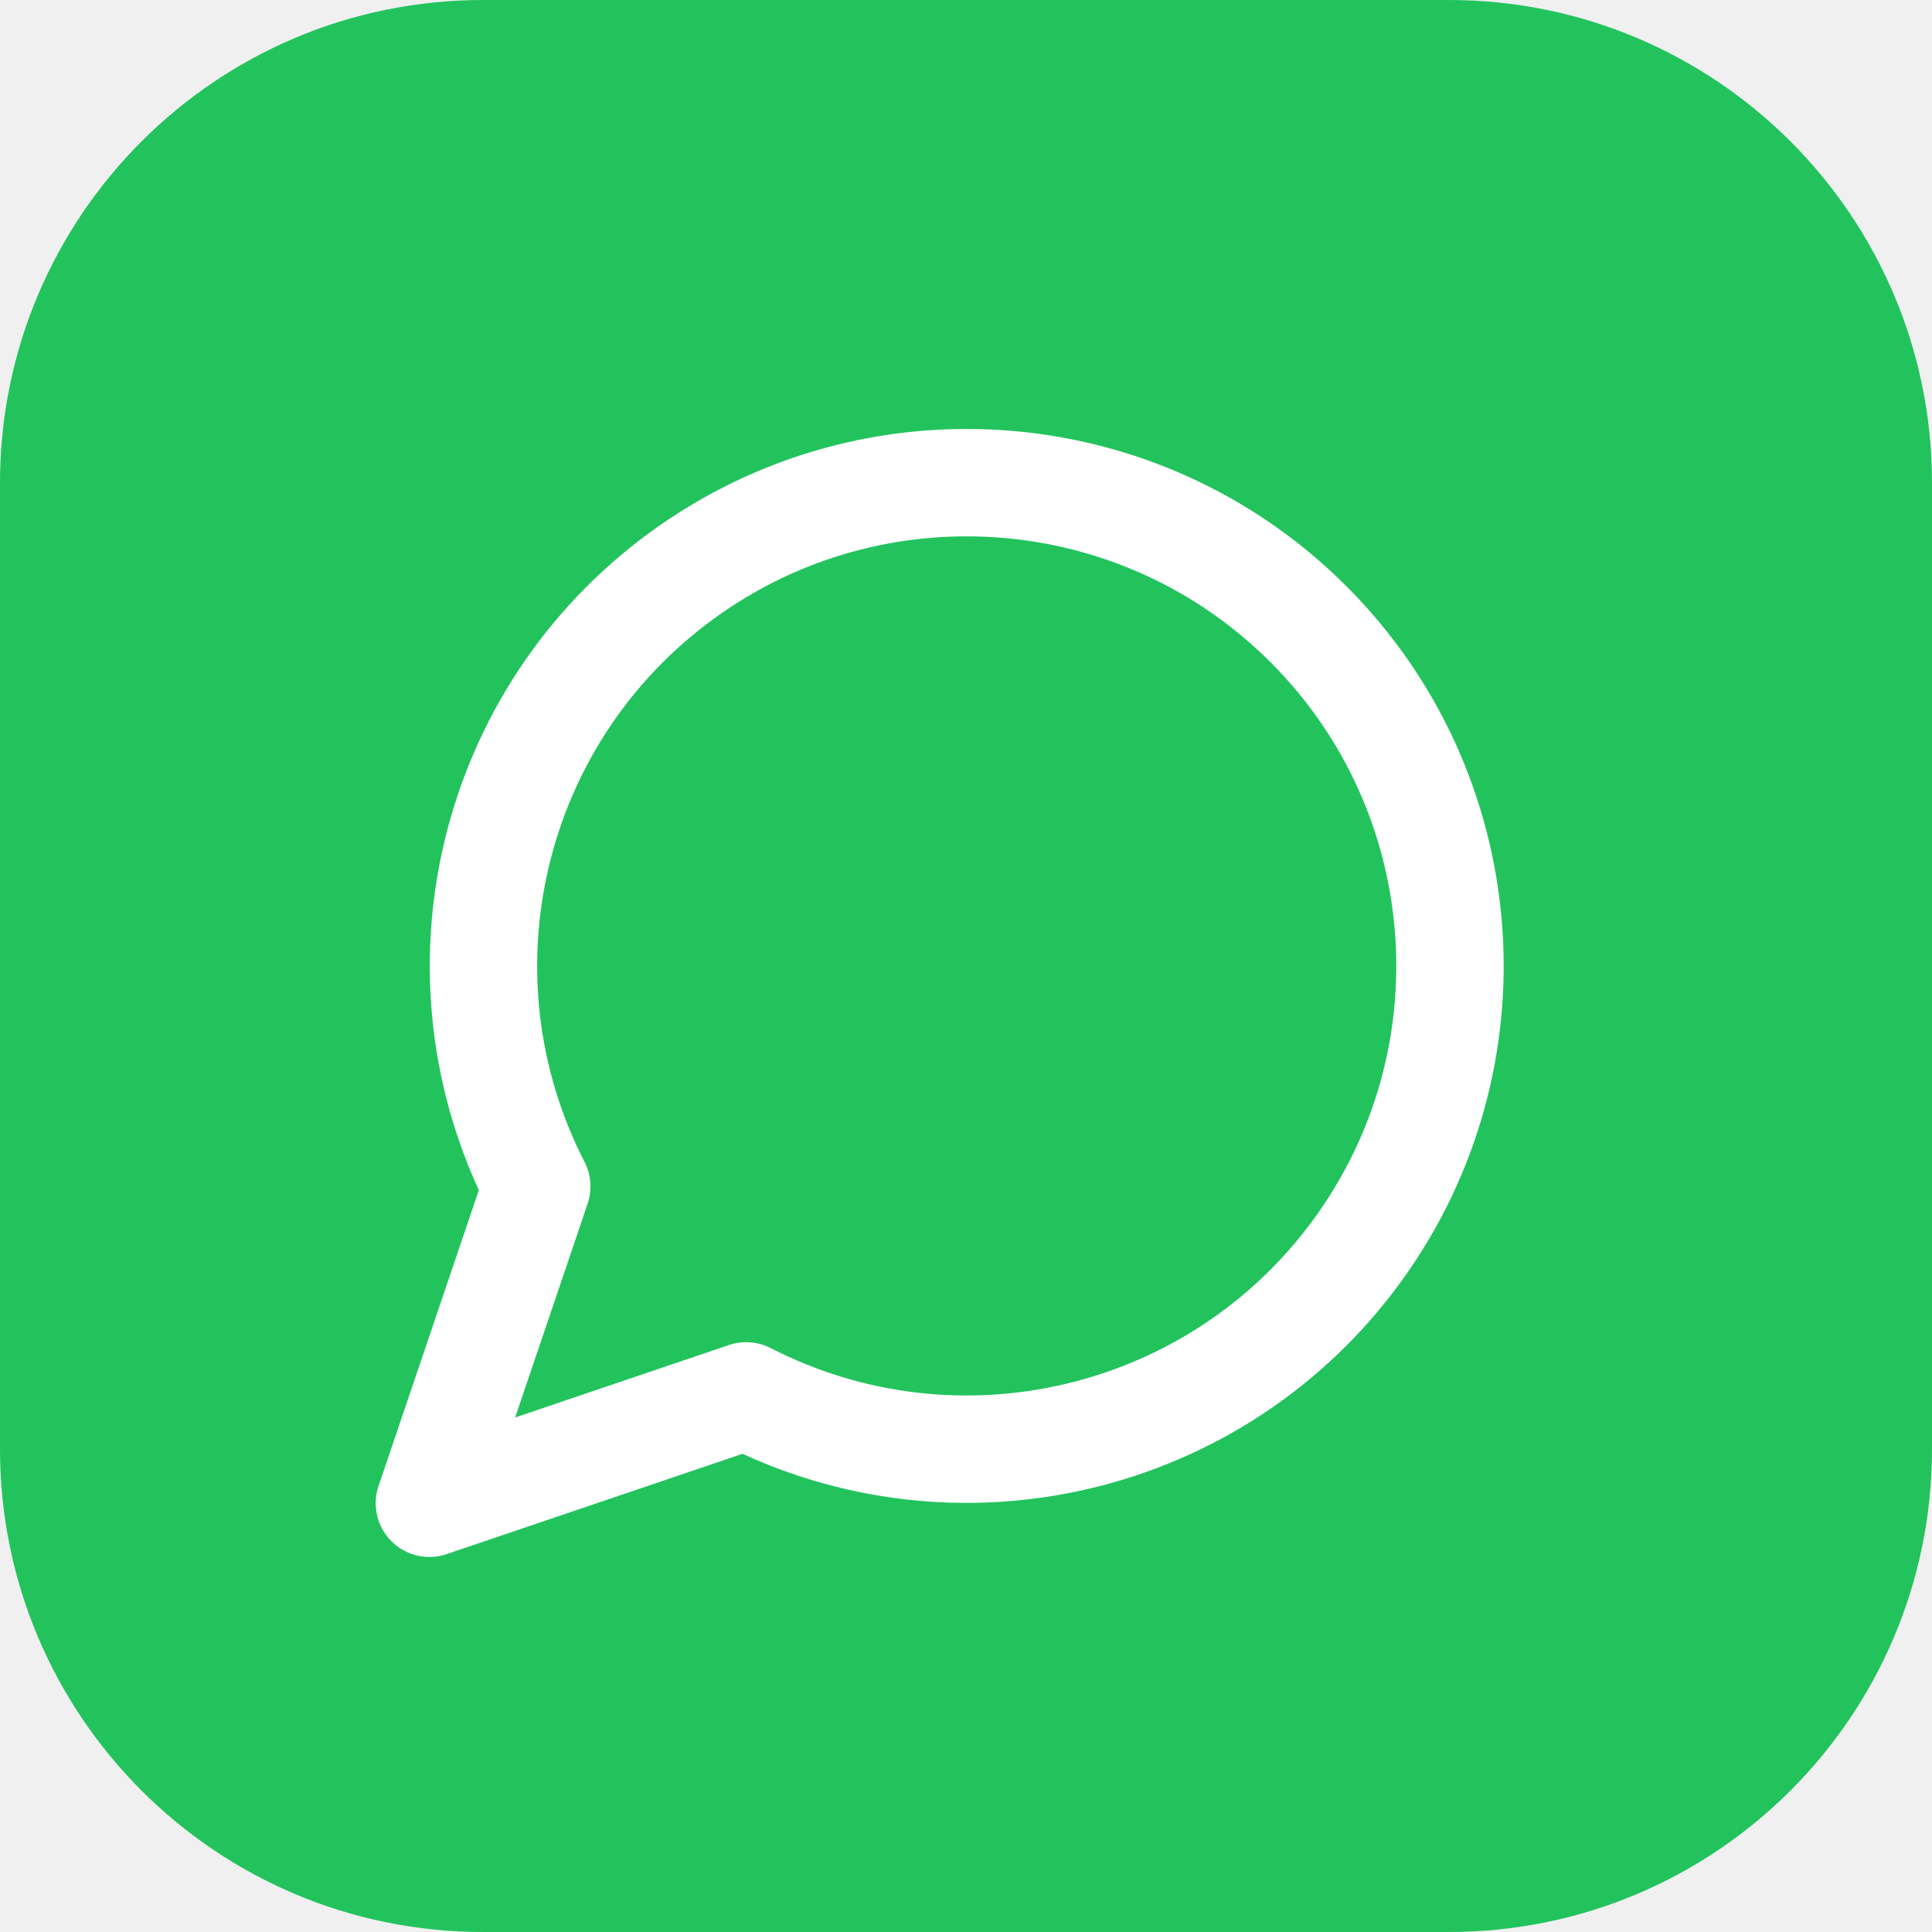
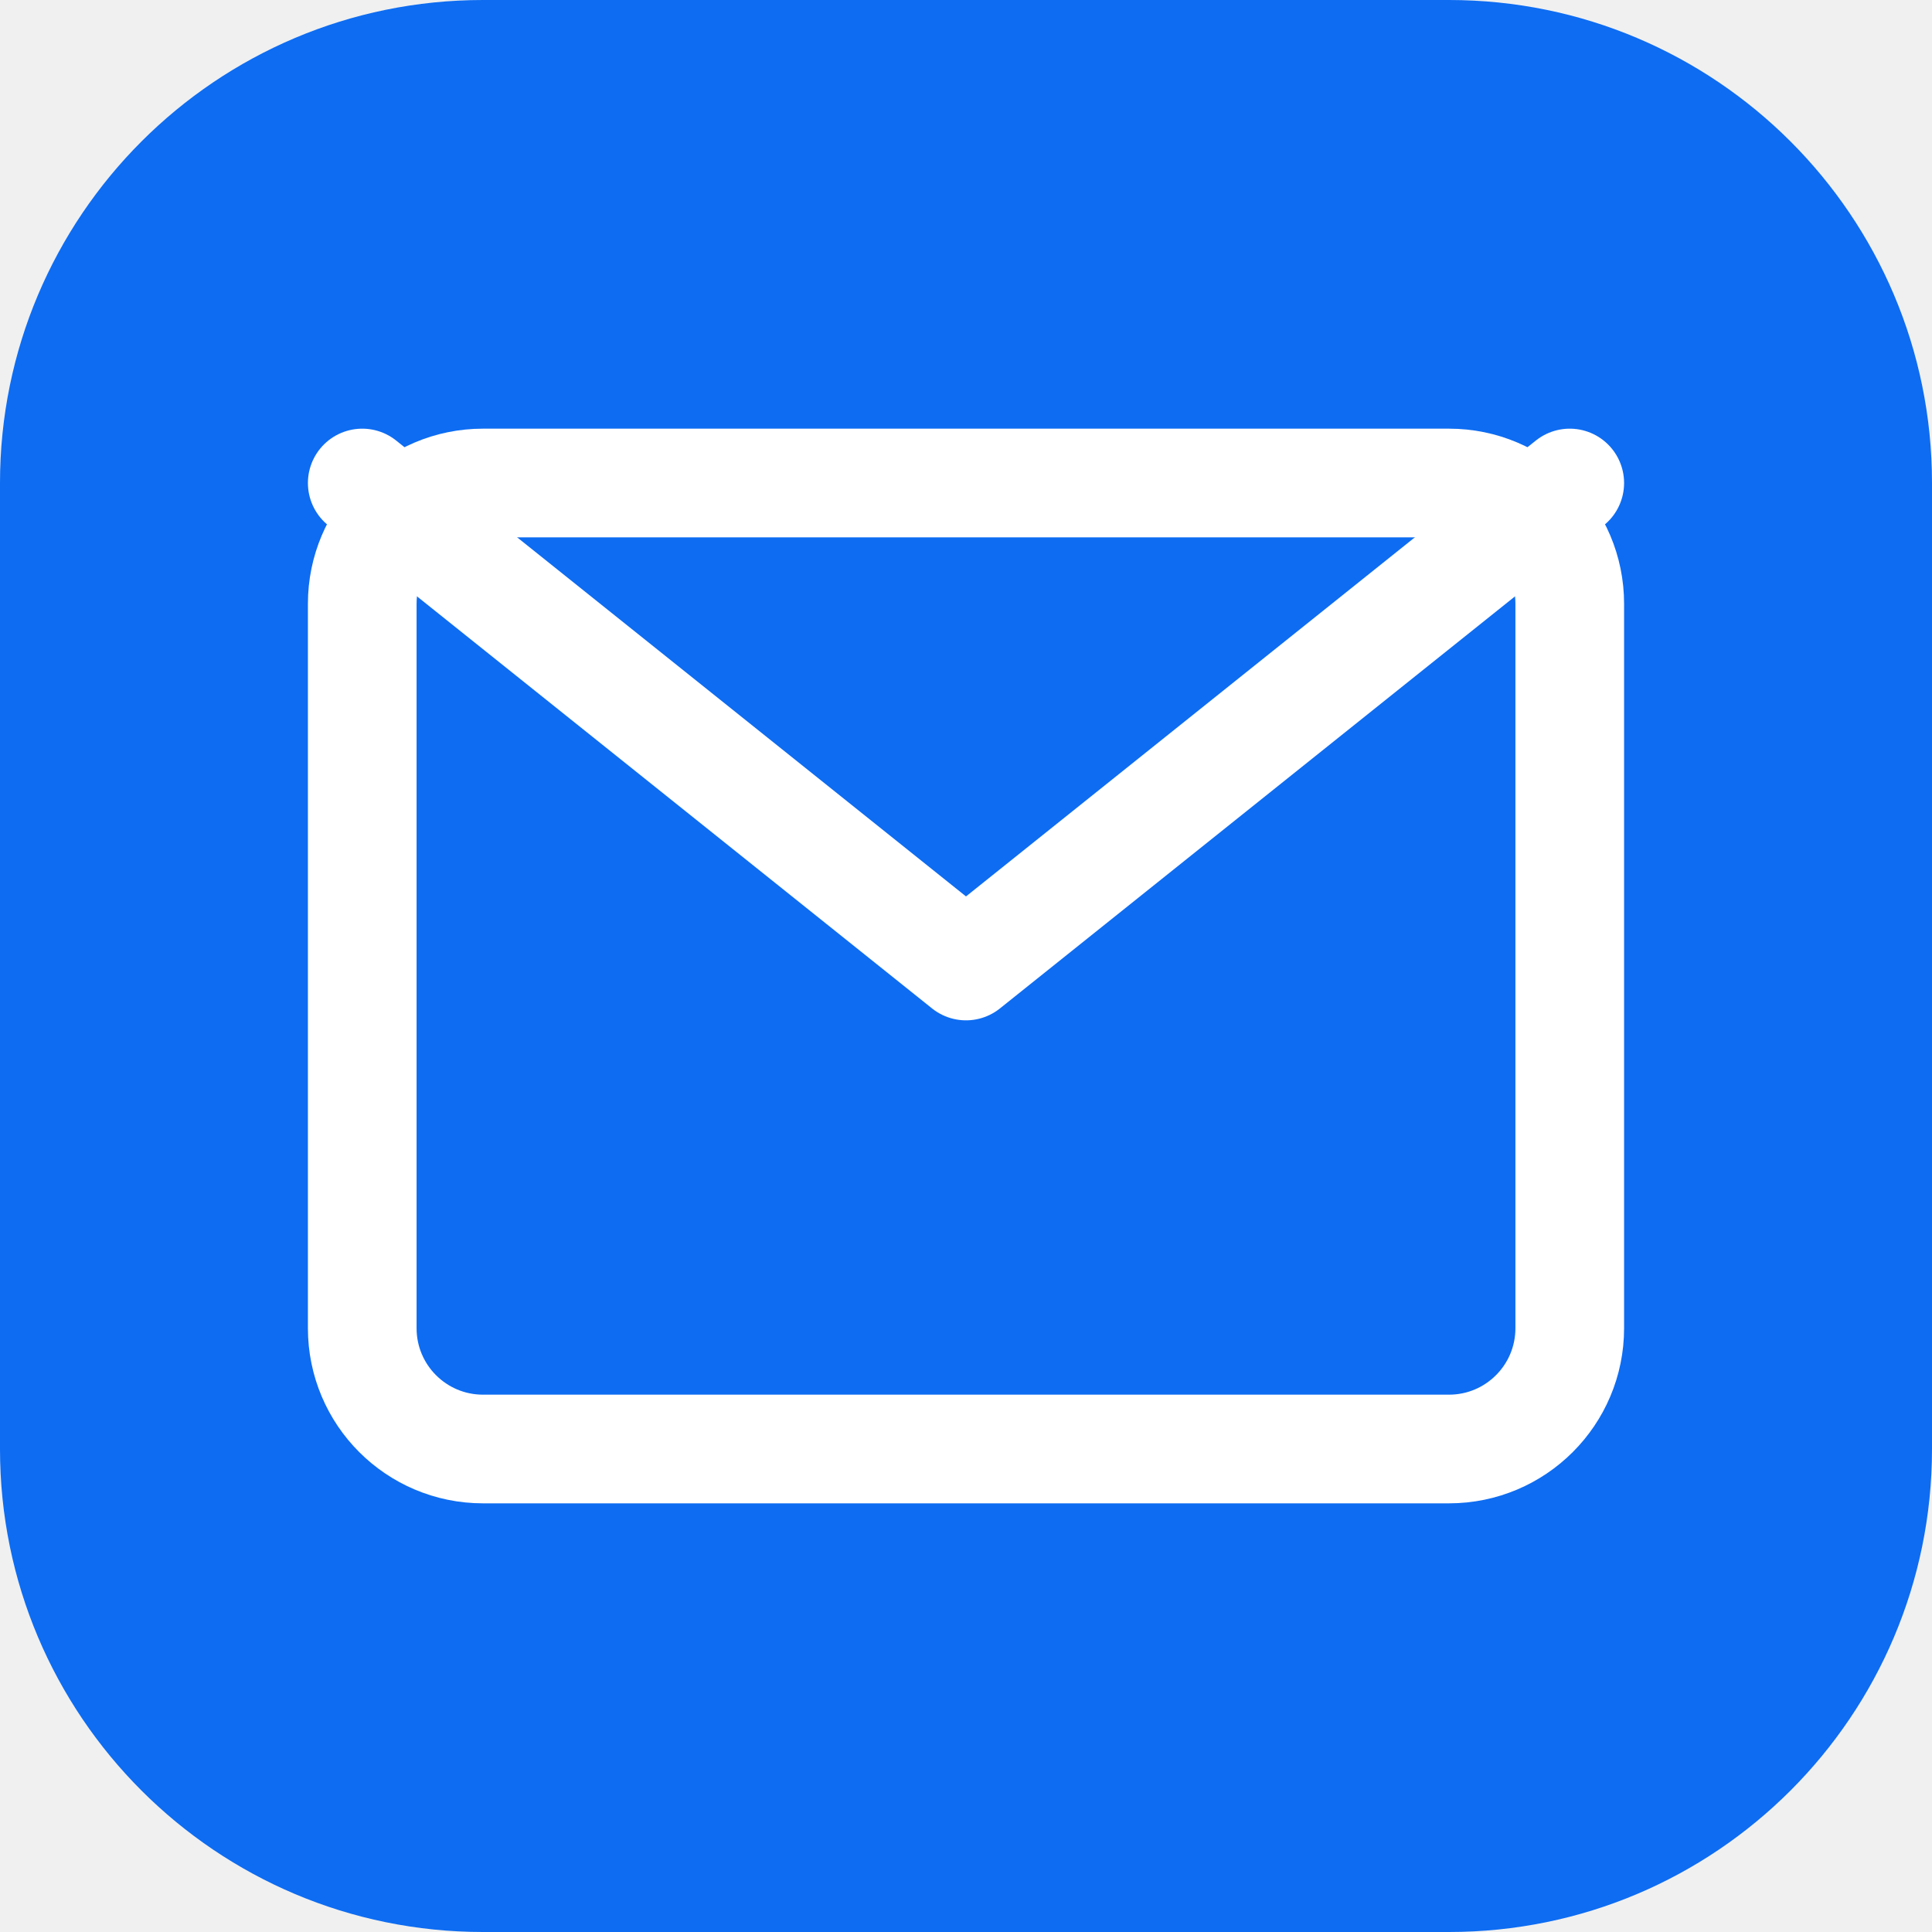
- <svg xmlns="http://www.w3.org/2000/svg" width="32" height="32" viewBox="0 0 24 24" fill="none" stroke="white" stroke-width="2" stroke-linecap="round" stroke-linejoin="round">
-   <rect width="24" height="24" rx="6" fill="hsl(142, 70%, 45%)" stroke="none" />
-   <g transform="translate(4, 4) scale(0.667)">
-     <path d="M7.9 20A9 9 0 1 0 4 16.1L2 22Z" />
+ <svg xmlns="http://www.w3.org/2000/svg" width="32" height="32" viewBox="0 0 32 32" fill="none">
+   <rect width="32" height="32" rx="8" fill="hsl(215, 90%, 50%)" />
+   <g transform="translate(6, 8)" stroke="white" stroke-width="1.8" stroke-linecap="round" stroke-linejoin="round" fill="none">
+     <rect width="20" height="16" rx="2" />
+     <polyline points="0,0 10,8 20,0" />
  </g>
</svg>
